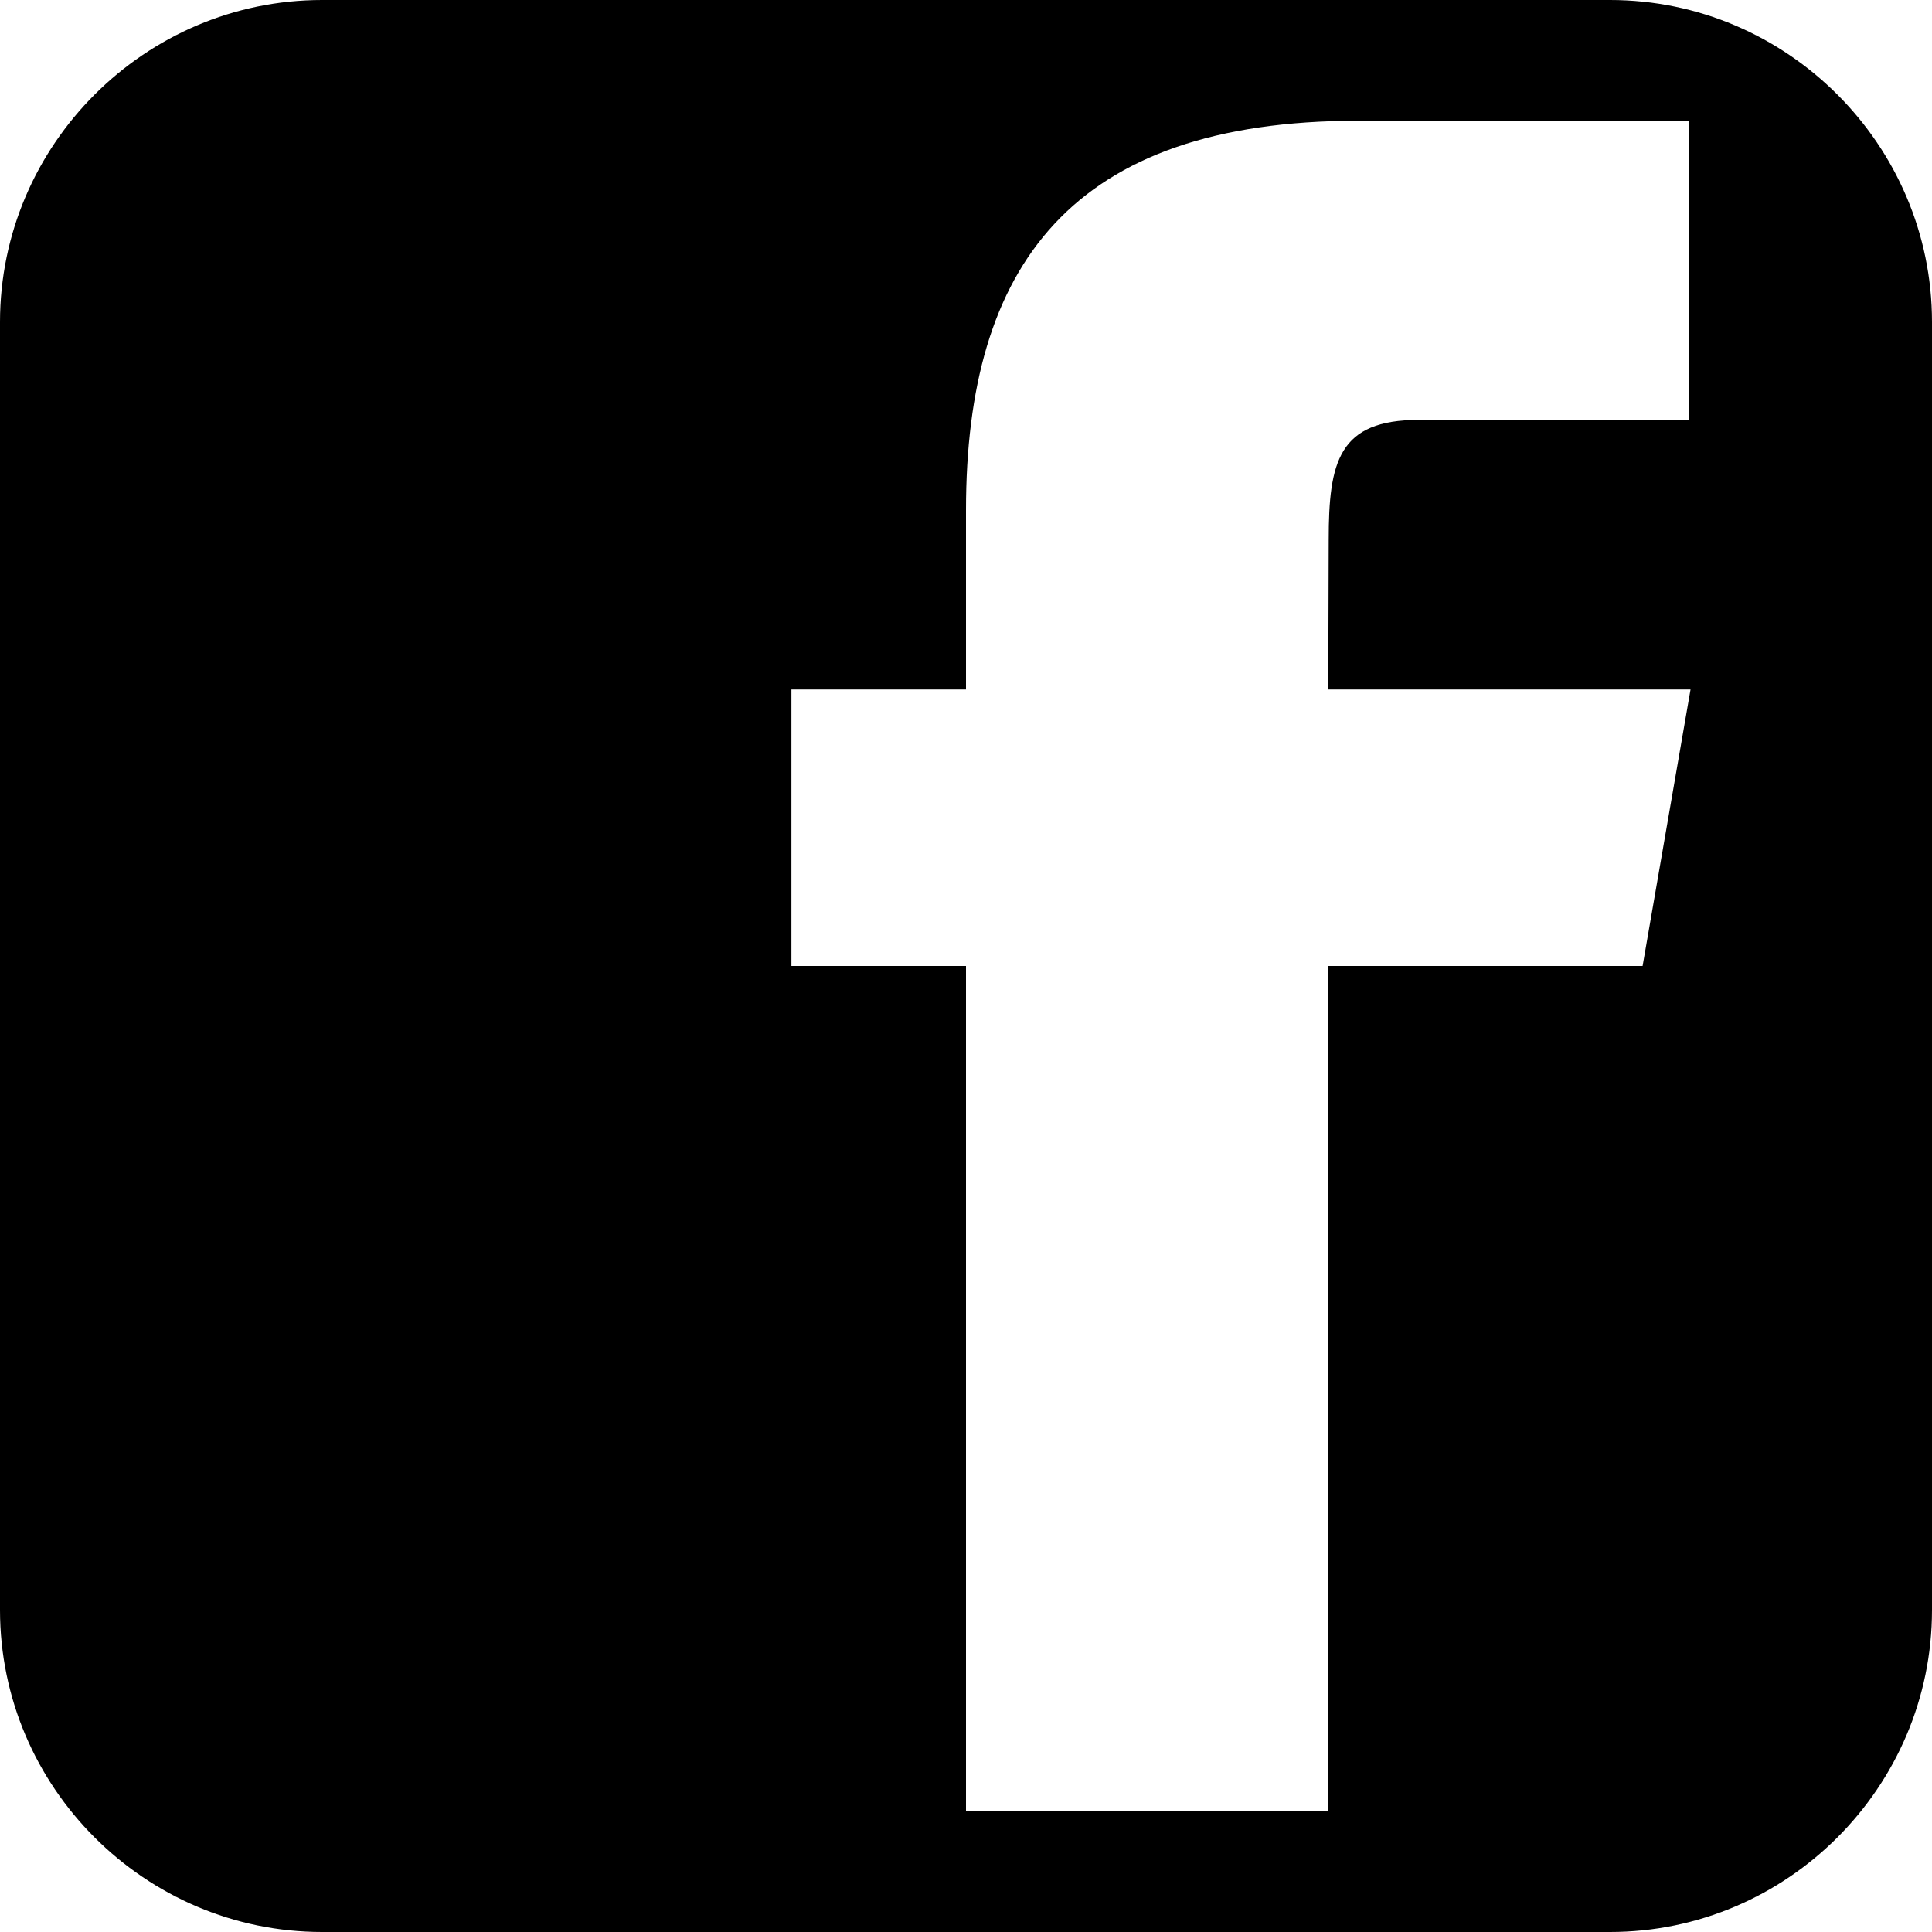
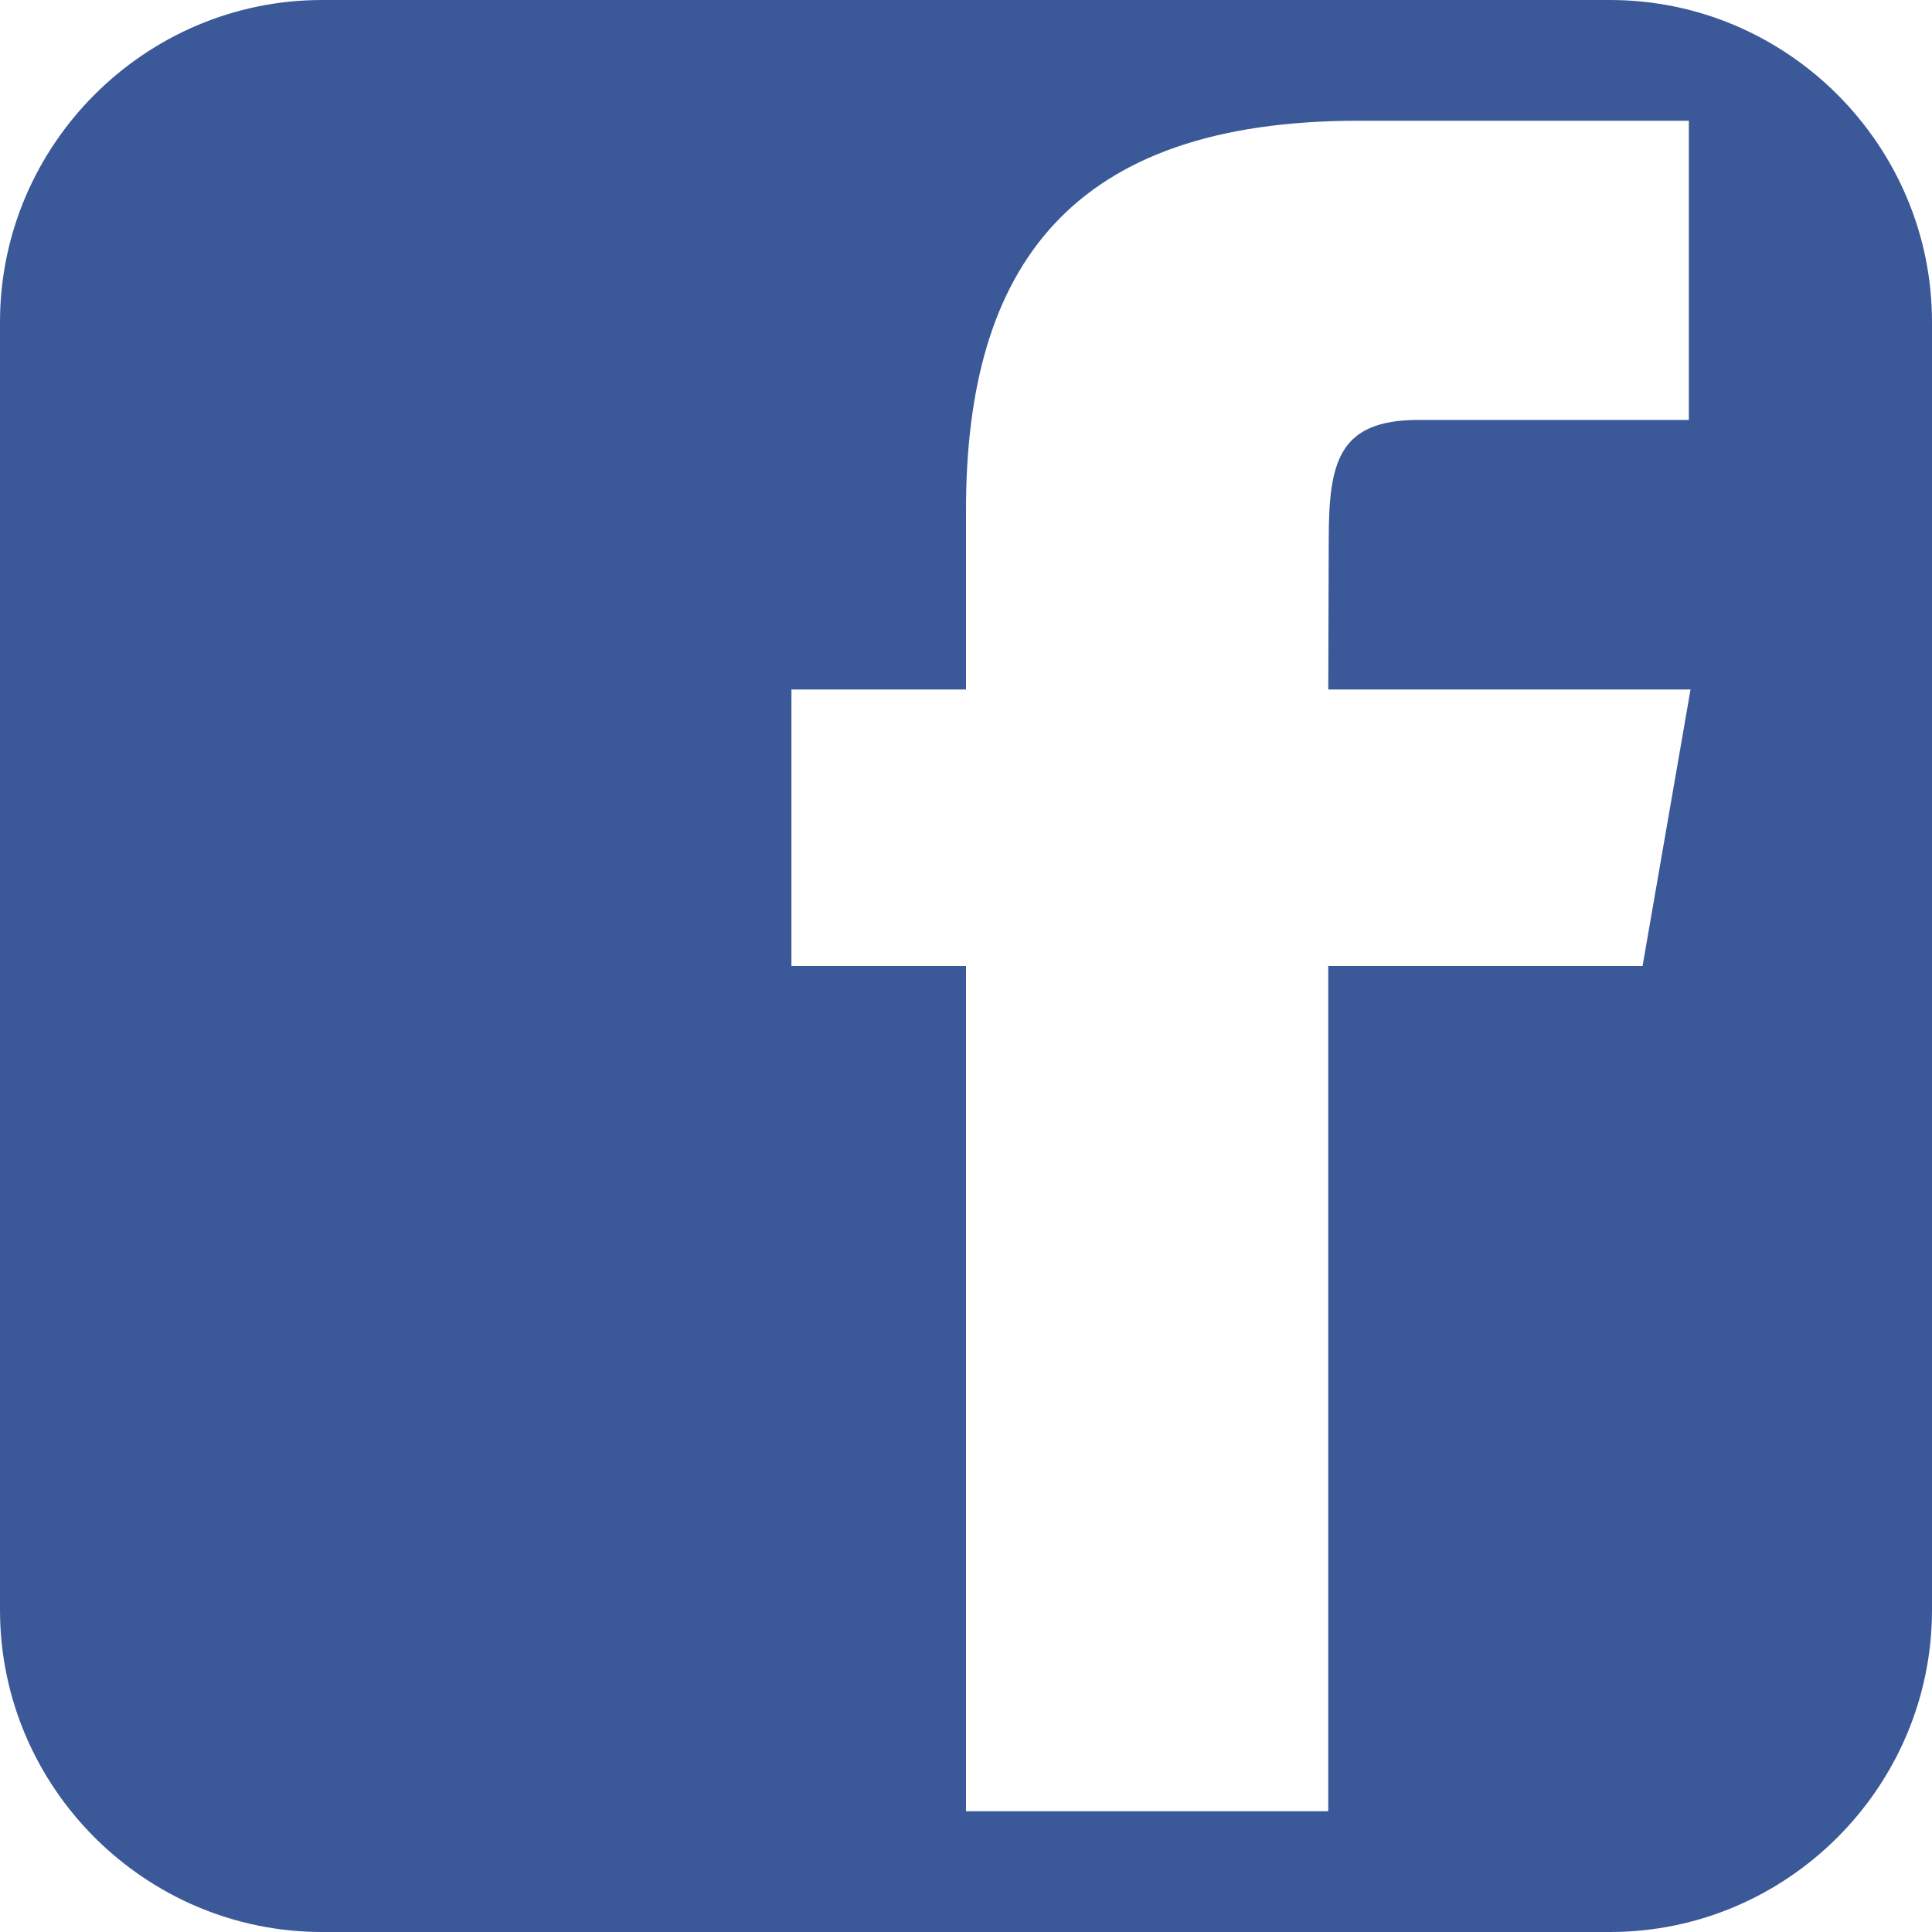
- <svg xmlns="http://www.w3.org/2000/svg" version="1.1" width="64" height="64" viewBox="0 0 64 64">
-   <g>
- </g>
-   <path d="M53.334 0h-42.666c-5.867 0-10.668 4.801-10.668 10.668v42.664c0 5.871 4.801 10.668 10.668 10.668l42.666-0c5.867 0 10.666-4.797 10.666-10.668v-42.664c0-5.867-4.799-10.668-10.666-10.668zM54.412 32h-10.412v28h-12v-28h-5.783v-9.16h5.783v-5.949c0-8.084 3.487-12.891 12.992-12.891h10.953v9.911h-8.946c-2.655-0.004-2.984 1.384-2.984 3.97l-0.014 4.96h12l-1.588 9.16z" fill="#000000" />
+ <svg xmlns="http://www.w3.org/2000/svg" viewBox="0 0 64 64" enable-background="new 0 0 64 64">
+   <path d="M53.334,0H10.668C4.801,0,0,4.801,0,10.668v42.664C0,59.203,4.801,64,10.668,64h42.666  C59.201,64,64,59.203,64,53.332V10.668C64,4.801,59.201,0,53.334,0z M54.412,32H44v28H32V32h-5.783v-9.16H32v-5.949  C32,8.807,35.486,4,44.992,4h10.953v9.911h-8.946c-2.655-0.004-2.983,1.384-2.983,3.97l-0.015,4.96h12L54.412,32L54.412,32z" fill="#3b5998" />
</svg>
